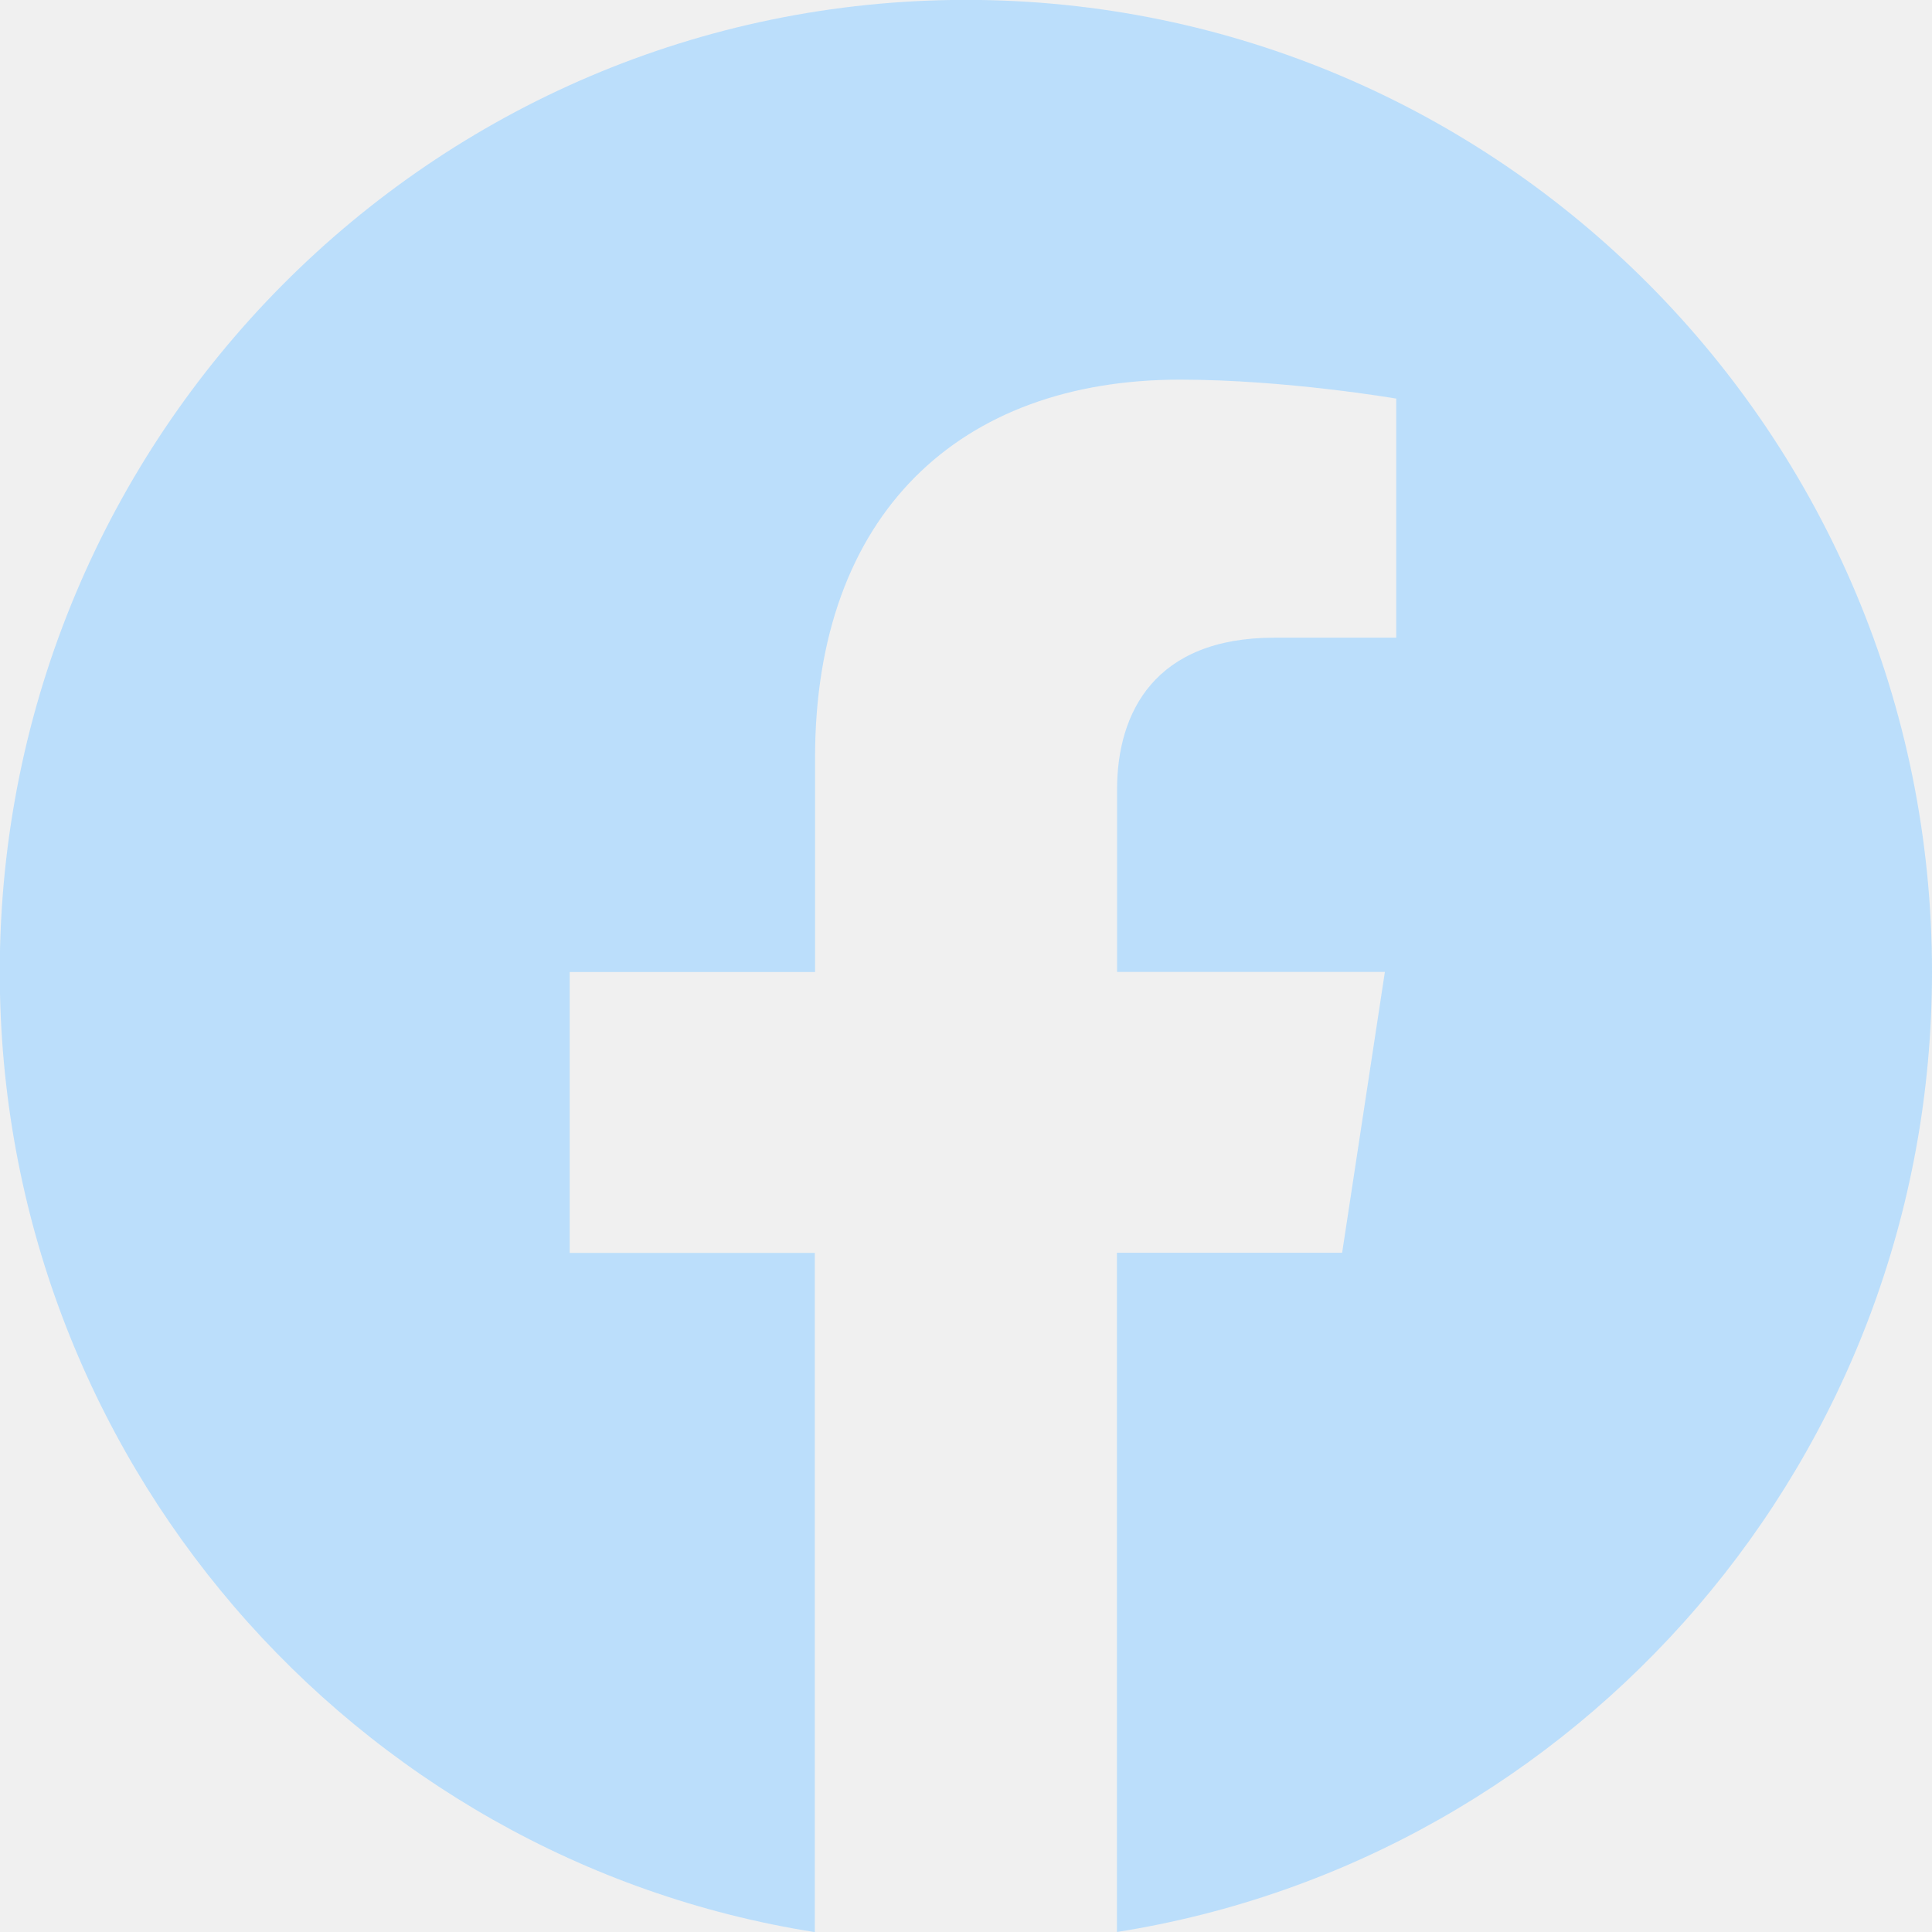
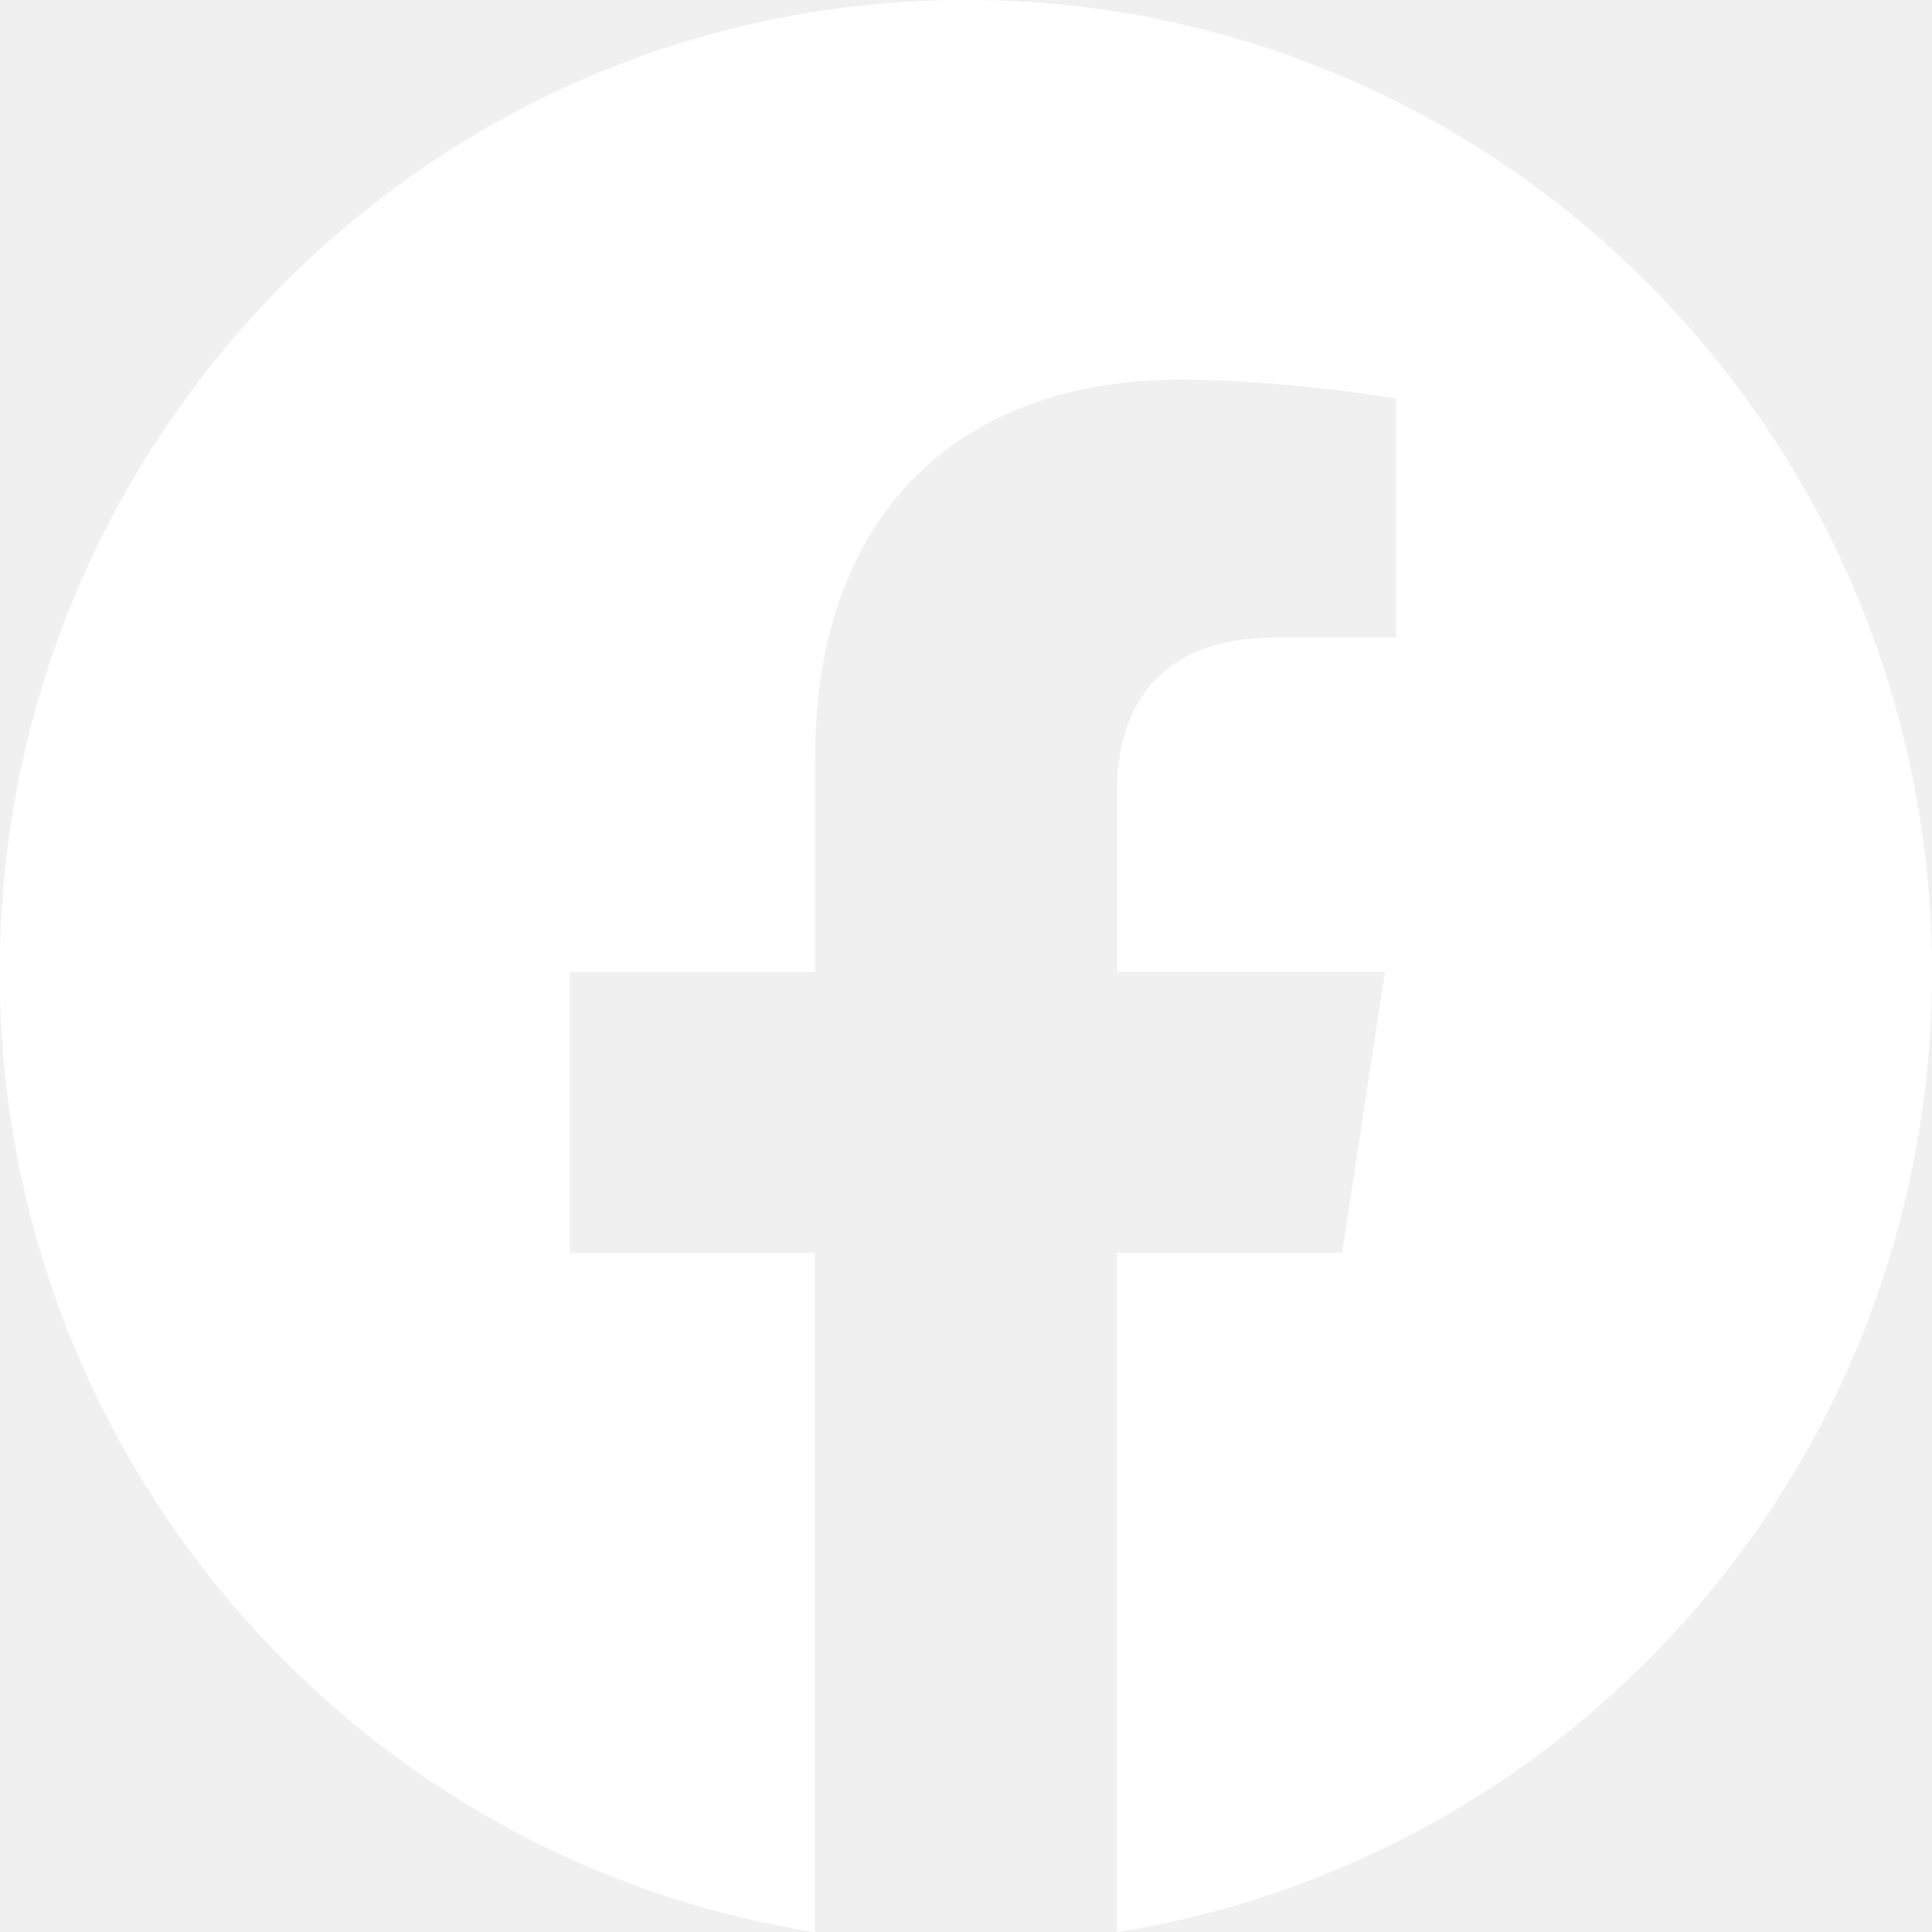
- <svg xmlns="http://www.w3.org/2000/svg" width="16" height="16" fill="#BBDEFB" class="bi bi-facebook" viewBox="0 0 16 16">
+ <svg xmlns="http://www.w3.org/2000/svg" width="16" height="16" fill="#FFFFFF" class="bi bi-facebook" viewBox="0 0 16 16">
  <path d="M16 8.049c0-4.446-3.582-8.05-8-8.05C3.58 0-.002 3.603-.002 8.05c0 4.017 2.926 7.347 6.75 7.951v-5.625h-2.03V8.05H6.75V6.275c0-2.017 1.195-3.131 3.022-3.131.876 0 1.791.157 1.791.157v1.98h-1.009c-.993 0-1.303.621-1.303 1.258v1.51h2.218l-.354 2.326H9.25V16c3.824-.604 6.75-3.934 6.75-7.951" />
</svg>
